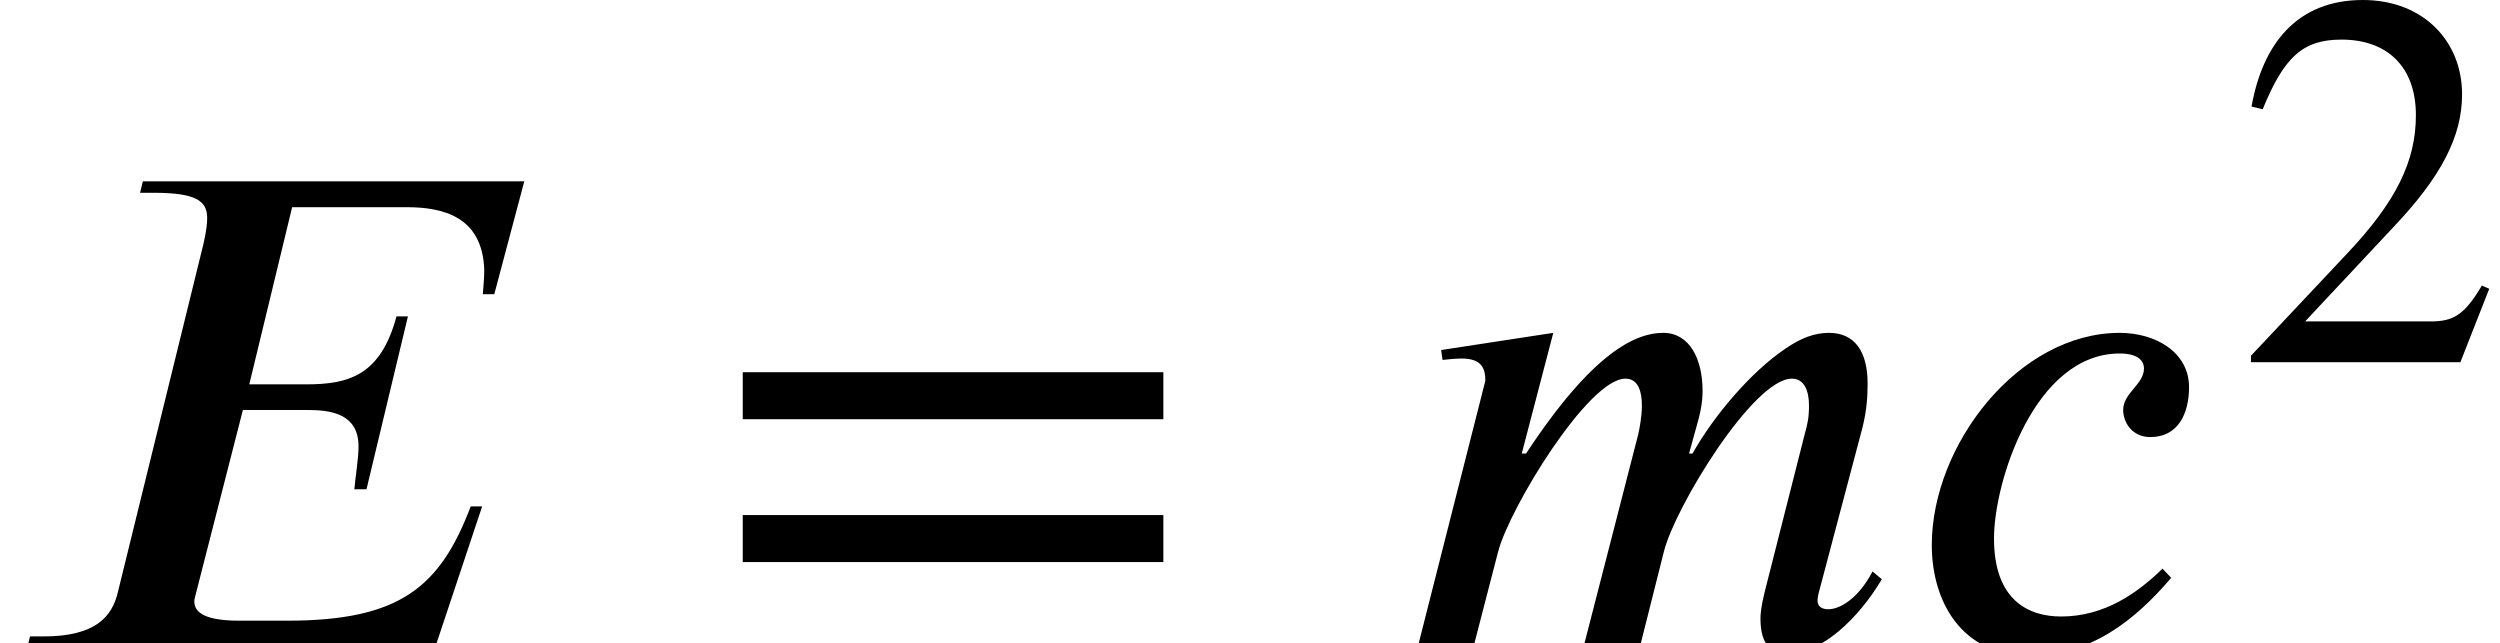
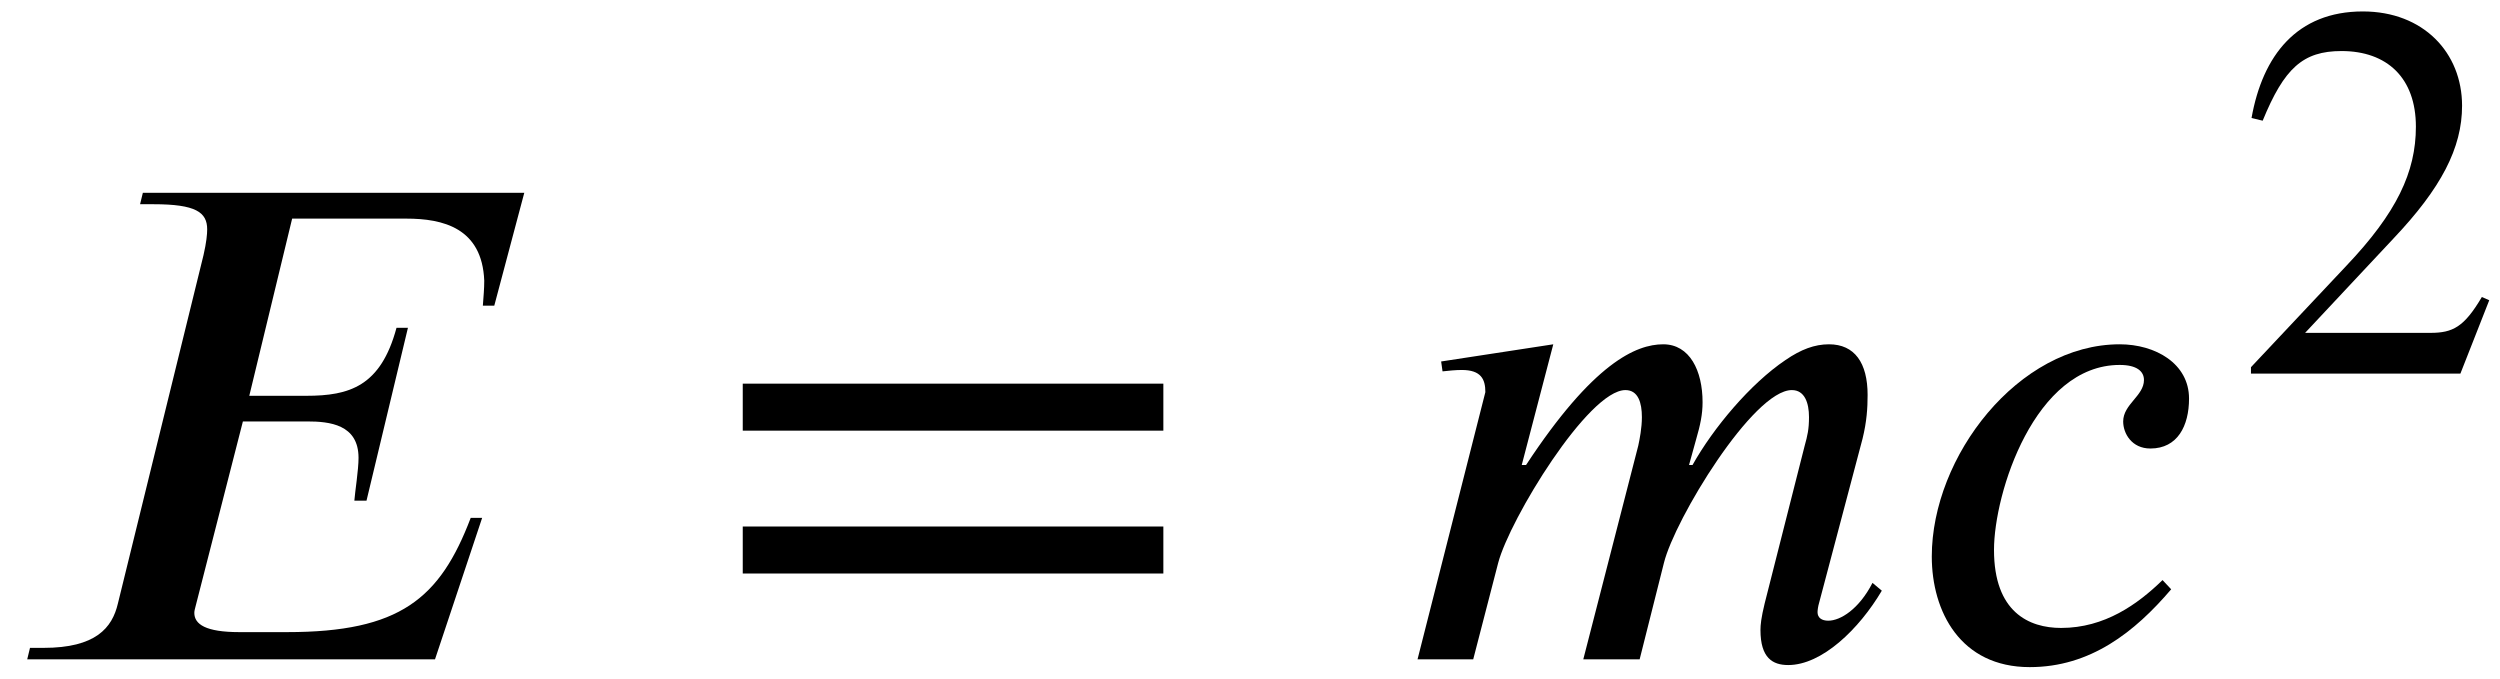
- <svg xmlns="http://www.w3.org/2000/svg" width="70" height="18" viewBox="0 0 70 18" data-dpi="720">
-   <path fill-rule="nonzero" fill="rgb(0%, 0%, 0%)" fill-opacity="1" d="M 14.68 5.078 L 13.84 8.238 L 13.52 8.238 C 13.539 7.98 13.559 7.762 13.559 7.539 C 13.5 6.059 12.398 5.801 11.379 5.801 L 8.18 5.801 L 6.98 10.762 L 8.578 10.762 C 9.781 10.762 10.66 10.5 11.102 8.859 L 11.422 8.859 L 10.262 13.699 L 9.922 13.699 C 9.941 13.441 10.039 12.84 10.039 12.5 C 10.039 11.559 9.219 11.48 8.602 11.48 L 6.801 11.48 L 5.48 16.641 C 5.461 16.719 5.441 16.781 5.441 16.84 C 5.441 17.16 5.762 17.379 6.699 17.379 L 8.039 17.379 C 11.199 17.379 12.32 16.441 13.18 14.18 L 13.5 14.18 L 12.18 18.141 L 0.762 18.141 L 0.84 17.82 L 1.219 17.82 C 2.68 17.82 3.141 17.262 3.301 16.578 L 5.699 6.82 C 5.781 6.461 5.801 6.238 5.801 6.102 C 5.801 5.621 5.48 5.398 4.301 5.398 L 3.922 5.398 L 4 5.078 Z M 14.68 5.078 " />
-   <path fill-rule="nonzero" fill="rgb(0%, 0%, 0%)" fill-opacity="1" d="M 32.574 15.738 L 20.797 15.738 L 20.797 14.422 L 32.574 14.422 Z M 32.574 11.738 L 20.797 11.738 L 20.797 10.422 L 32.574 10.422 Z M 32.574 11.738 " />
-   <path fill-rule="nonzero" fill="rgb(0%, 0%, 0%)" fill-opacity="1" d="M 52.43 16 L 52.691 16.219 C 52.051 17.301 51.012 18.301 50.07 18.301 C 49.633 18.301 49.293 18.102 49.293 17.32 C 49.293 17.18 49.312 16.98 49.41 16.578 L 50.531 12.16 C 50.609 11.879 50.652 11.699 50.652 11.359 C 50.652 10.961 50.531 10.602 50.172 10.602 C 49.09 10.602 46.891 14.219 46.59 15.441 L 45.91 18.141 L 44.332 18.141 L 45.871 12.16 C 45.91 11.98 45.973 11.66 45.973 11.359 C 45.973 10.961 45.871 10.602 45.512 10.602 C 44.473 10.602 42.27 14.219 41.949 15.441 L 41.25 18.141 L 39.691 18.141 L 41.59 10.66 C 41.59 10.301 41.473 10.039 40.93 10.039 C 40.77 10.039 40.551 10.059 40.391 10.078 L 40.352 9.801 L 43.492 9.32 L 42.609 12.699 L 42.73 12.699 C 44.609 9.84 45.812 9.32 46.57 9.32 C 47.312 9.32 47.672 10.059 47.672 10.941 C 47.672 11.281 47.609 11.578 47.492 11.98 L 47.293 12.699 L 47.391 12.699 C 47.973 11.66 49.012 10.422 49.992 9.762 C 50.43 9.461 50.812 9.32 51.211 9.32 C 51.93 9.32 52.293 9.84 52.293 10.738 C 52.293 11.102 52.27 11.48 52.152 11.961 L 50.93 16.578 C 50.91 16.641 50.891 16.762 50.891 16.82 C 50.891 16.98 51.012 17.059 51.191 17.059 C 51.531 17.059 52.051 16.738 52.43 16 Z M 52.43 16 " />
-   <path fill-rule="nonzero" fill="rgb(0%, 0%, 0%)" fill-opacity="1" d="M 60.551 15.922 L 60.793 16.18 C 59.77 17.379 58.531 18.359 56.832 18.359 C 54.891 18.359 54.09 16.801 54.09 15.262 C 54.09 12.461 56.512 9.32 59.352 9.32 C 60.352 9.32 61.293 9.859 61.293 10.84 C 61.293 11.602 60.973 12.238 60.211 12.238 C 59.691 12.238 59.449 11.82 59.449 11.48 C 59.449 11 60.031 10.762 60.031 10.32 C 60.031 10.078 59.832 9.898 59.352 9.898 C 56.973 9.898 55.832 13.48 55.832 15.078 C 55.832 16.82 56.812 17.262 57.711 17.262 C 58.93 17.262 59.852 16.602 60.551 15.922 Z M 60.551 15.922 " />
-   <path fill-rule="nonzero" fill="rgb(0%, 0%, 0%)" fill-opacity="1" d="M 69.699 8.086 L 68.891 10.141 L 63.027 10.141 L 63.027 9.961 L 65.695 7.125 C 67.105 5.641 67.645 4.5 67.645 3.227 C 67.645 1.859 66.836 1.109 65.562 1.109 C 64.48 1.109 63.957 1.59 63.355 3.059 L 63.043 2.984 C 63.355 1.23 64.316 0 66.16 0 C 67.855 0 68.938 1.156 68.938 2.641 C 68.938 3.824 68.352 4.949 67.016 6.359 L 64.543 9 L 68.051 9 C 68.68 9 68.996 8.836 69.492 7.996 Z M 69.699 8.086 " />
+ <svg xmlns="http://www.w3.org/2000/svg" width="70" viewBox="0 0 70 19" data-dpi="720" height="19">
+   <g transform="translate(0, 0.3203125)">
+     <path fill-rule="nonzero" fill="rgb(0%, 0%, 0%)" fill-opacity="1" d="M 14.68 5.078 L 13.84 8.238 L 13.52 8.238 C 13.539 7.98 13.559 7.762 13.559 7.539 C 13.5 6.059 12.398 5.801 11.379 5.801 L 8.18 5.801 L 6.98 10.762 L 8.578 10.762 C 9.781 10.762 10.66 10.5 11.102 8.859 L 11.422 8.859 L 10.262 13.699 L 9.922 13.699 C 9.941 13.441 10.039 12.84 10.039 12.5 C 10.039 11.559 9.219 11.48 8.602 11.48 L 6.801 11.48 L 5.48 16.641 C 5.461 16.719 5.441 16.781 5.441 16.84 C 5.441 17.16 5.762 17.379 6.699 17.379 L 8.039 17.379 C 11.199 17.379 12.32 16.441 13.18 14.18 L 13.5 14.18 L 12.18 18.141 L 0.762 18.141 L 0.84 17.82 L 1.219 17.82 C 2.68 17.82 3.141 17.262 3.301 16.578 L 5.699 6.82 C 5.781 6.461 5.801 6.238 5.801 6.102 C 5.801 5.621 5.48 5.398 4.301 5.398 L 3.922 5.398 L 4 5.078 Z M 14.68 5.078 " />
+     <path fill-rule="nonzero" fill="rgb(0%, 0%, 0%)" fill-opacity="1" d="M 32.574 15.738 L 20.797 15.738 L 20.797 14.422 L 32.574 14.422 Z M 32.574 11.738 L 20.797 11.738 L 20.797 10.422 L 32.574 10.422 Z M 32.574 11.738 " />
+     <path fill-rule="nonzero" fill="rgb(0%, 0%, 0%)" fill-opacity="1" d="M 52.43 16 L 52.691 16.219 C 52.051 17.301 51.012 18.301 50.07 18.301 C 49.633 18.301 49.293 18.102 49.293 17.32 C 49.293 17.18 49.312 16.98 49.41 16.578 L 50.531 12.16 C 50.609 11.879 50.652 11.699 50.652 11.359 C 50.652 10.961 50.531 10.602 50.172 10.602 C 49.09 10.602 46.891 14.219 46.59 15.441 L 45.91 18.141 L 44.332 18.141 L 45.871 12.16 C 45.91 11.98 45.973 11.66 45.973 11.359 C 45.973 10.961 45.871 10.602 45.512 10.602 C 44.473 10.602 42.27 14.219 41.949 15.441 L 41.25 18.141 L 39.691 18.141 L 41.59 10.66 C 41.59 10.301 41.473 10.039 40.93 10.039 C 40.77 10.039 40.551 10.059 40.391 10.078 L 40.352 9.801 L 43.492 9.32 L 42.609 12.699 L 42.73 12.699 C 44.609 9.84 45.812 9.32 46.57 9.32 C 47.312 9.32 47.672 10.059 47.672 10.941 C 47.672 11.281 47.609 11.578 47.492 11.98 L 47.293 12.699 L 47.391 12.699 C 47.973 11.66 49.012 10.422 49.992 9.762 C 50.43 9.461 50.812 9.32 51.211 9.32 C 51.93 9.32 52.293 9.84 52.293 10.738 C 52.293 11.102 52.27 11.48 52.152 11.961 L 50.93 16.578 C 50.91 16.641 50.891 16.762 50.891 16.82 C 50.891 16.98 51.012 17.059 51.191 17.059 C 51.531 17.059 52.051 16.738 52.43 16 Z M 52.43 16 " />
+     <path fill-rule="nonzero" fill="rgb(0%, 0%, 0%)" fill-opacity="1" d="M 60.551 15.922 L 60.793 16.18 C 59.77 17.379 58.531 18.359 56.832 18.359 C 54.891 18.359 54.09 16.801 54.09 15.262 C 54.09 12.461 56.512 9.32 59.352 9.32 C 60.352 9.32 61.293 9.859 61.293 10.84 C 61.293 11.602 60.973 12.238 60.211 12.238 C 59.691 12.238 59.449 11.82 59.449 11.48 C 59.449 11 60.031 10.762 60.031 10.32 C 60.031 10.078 59.832 9.898 59.352 9.898 C 56.973 9.898 55.832 13.48 55.832 15.078 C 55.832 16.82 56.812 17.262 57.711 17.262 C 58.93 17.262 59.852 16.602 60.551 15.922 Z M 60.551 15.922 " />
+     <path fill-rule="nonzero" fill="rgb(0%, 0%, 0%)" fill-opacity="1" d="M 69.699 8.086 L 68.891 10.141 L 63.027 10.141 L 63.027 9.961 L 65.695 7.125 C 67.105 5.641 67.645 4.5 67.645 3.227 C 67.645 1.859 66.836 1.109 65.562 1.109 C 64.48 1.109 63.957 1.59 63.355 3.059 L 63.043 2.984 C 63.355 1.23 64.316 0 66.16 0 C 67.855 0 68.938 1.156 68.938 2.641 C 68.938 3.824 68.352 4.949 67.016 6.359 L 64.543 9 L 68.051 9 C 68.68 9 68.996 8.836 69.492 7.996 Z M 69.699 8.086 " />
+   </g>
</svg>
